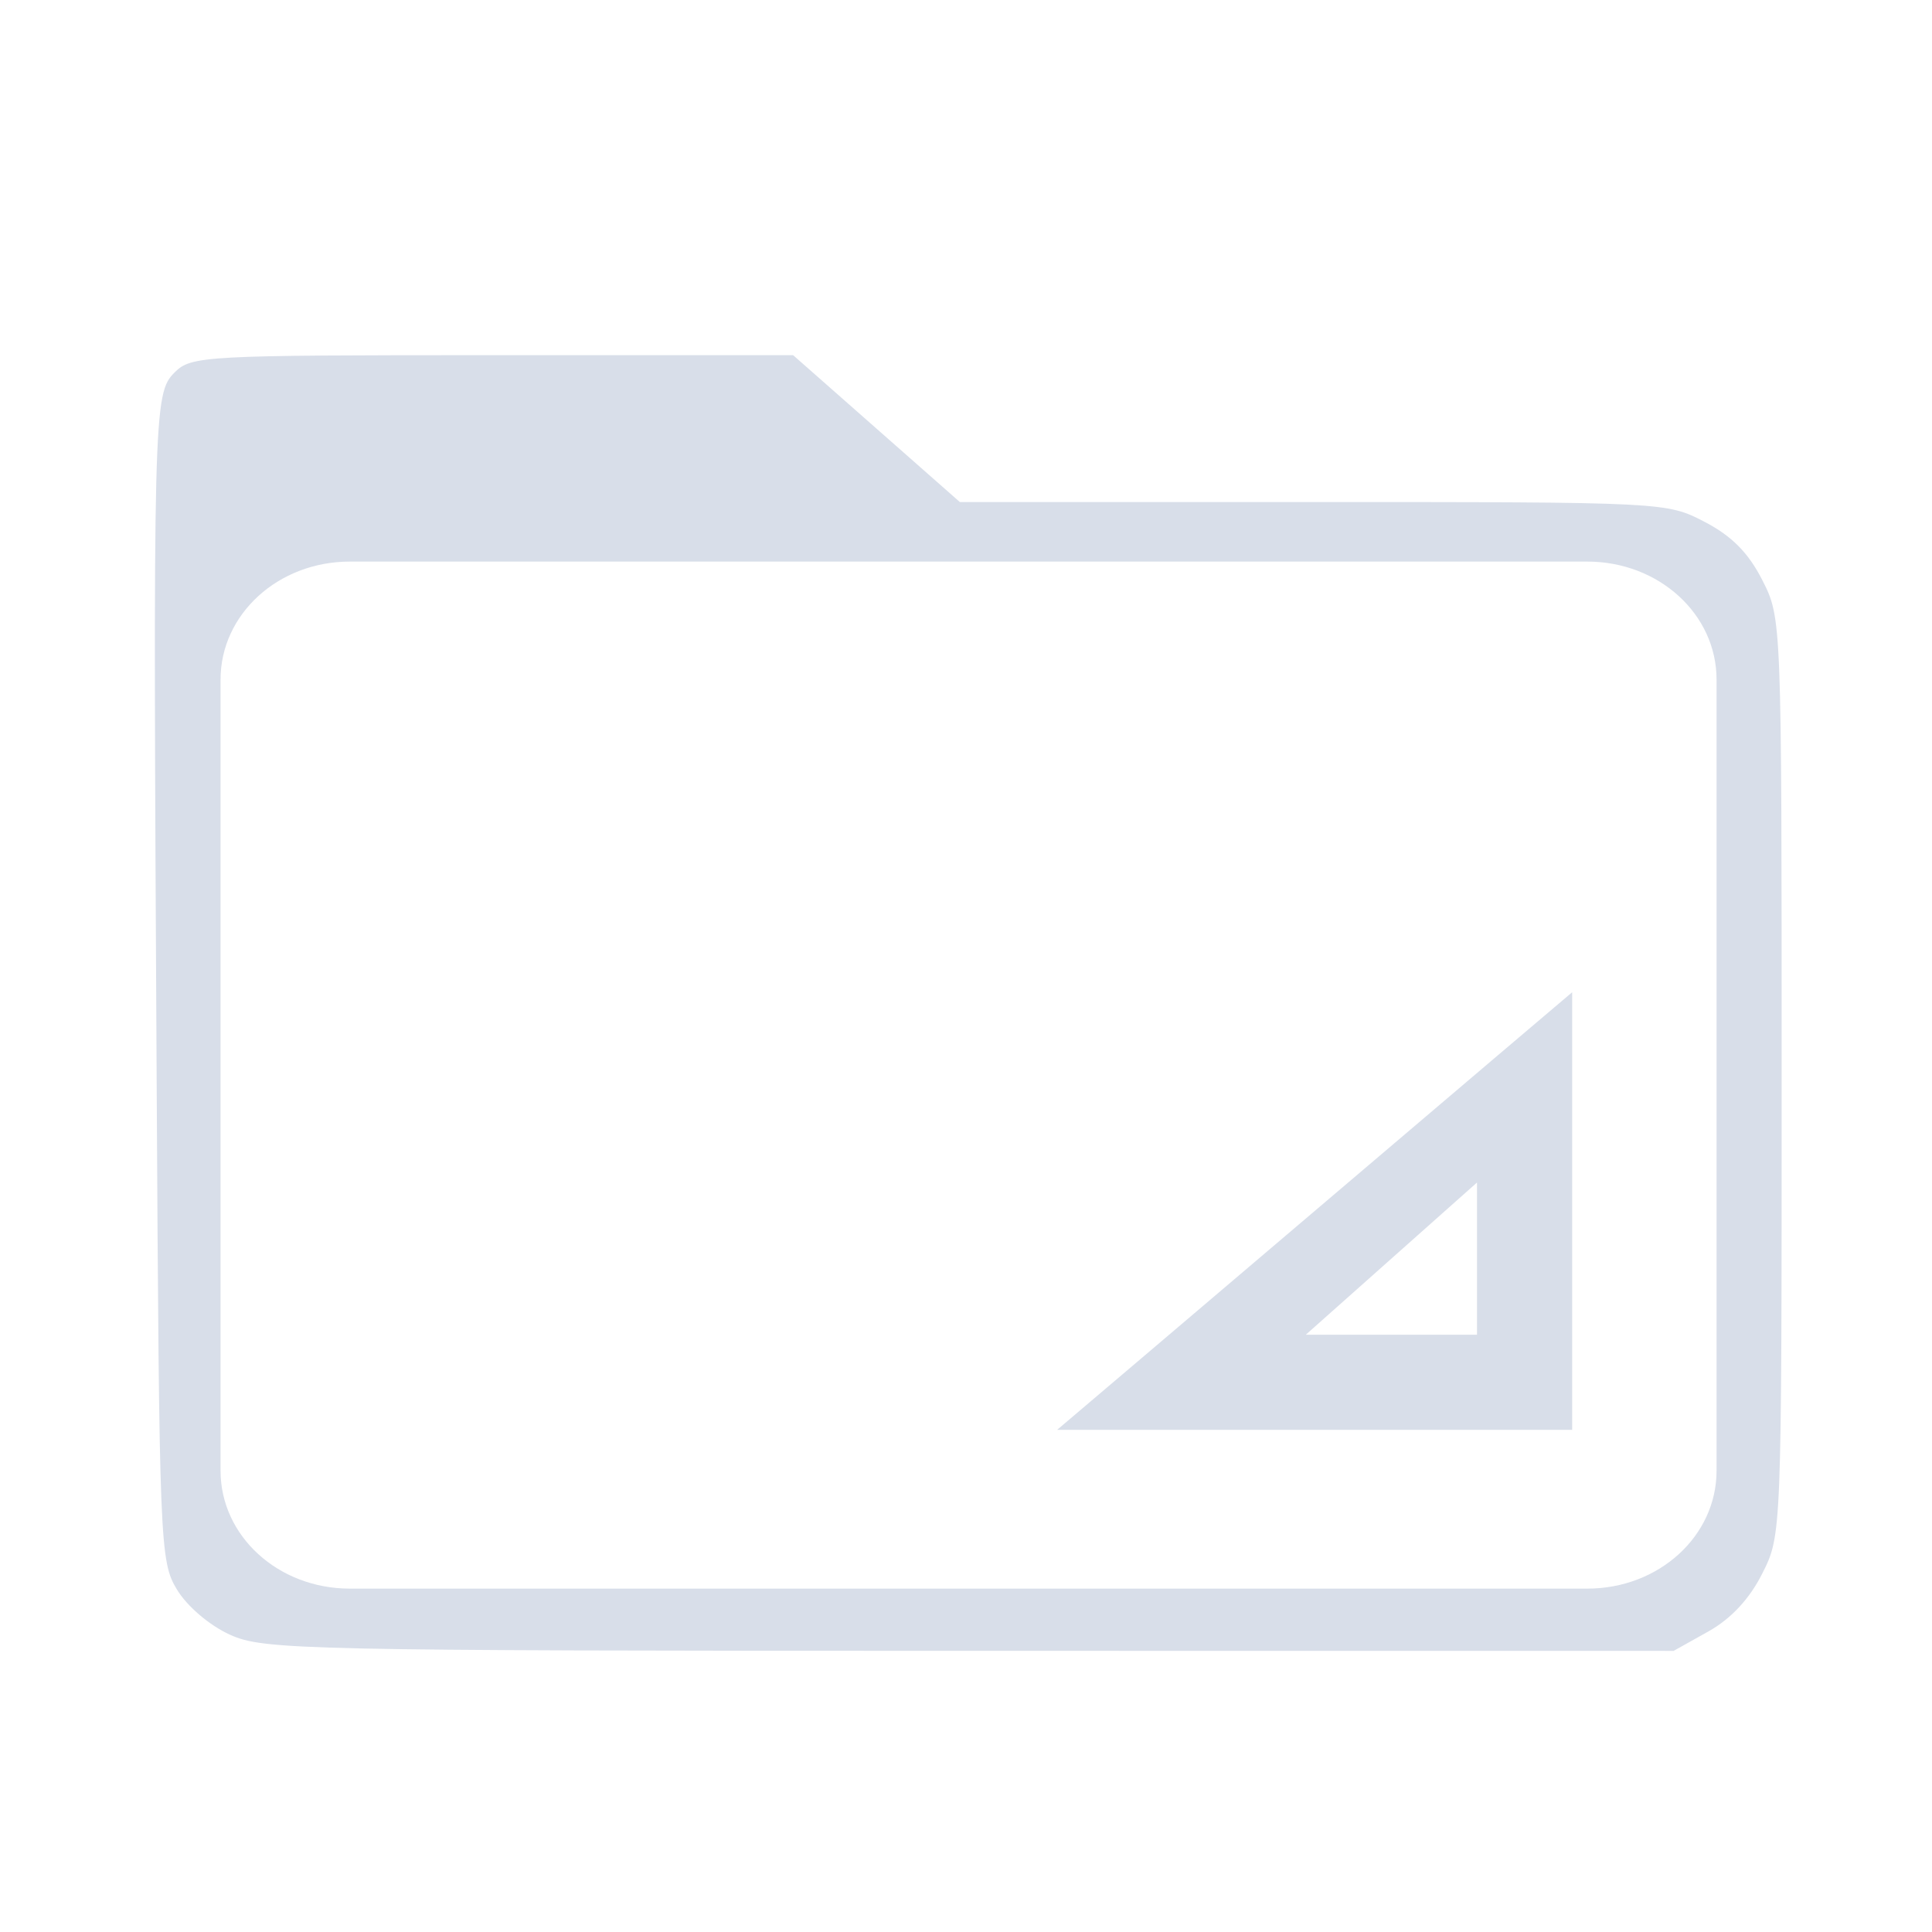
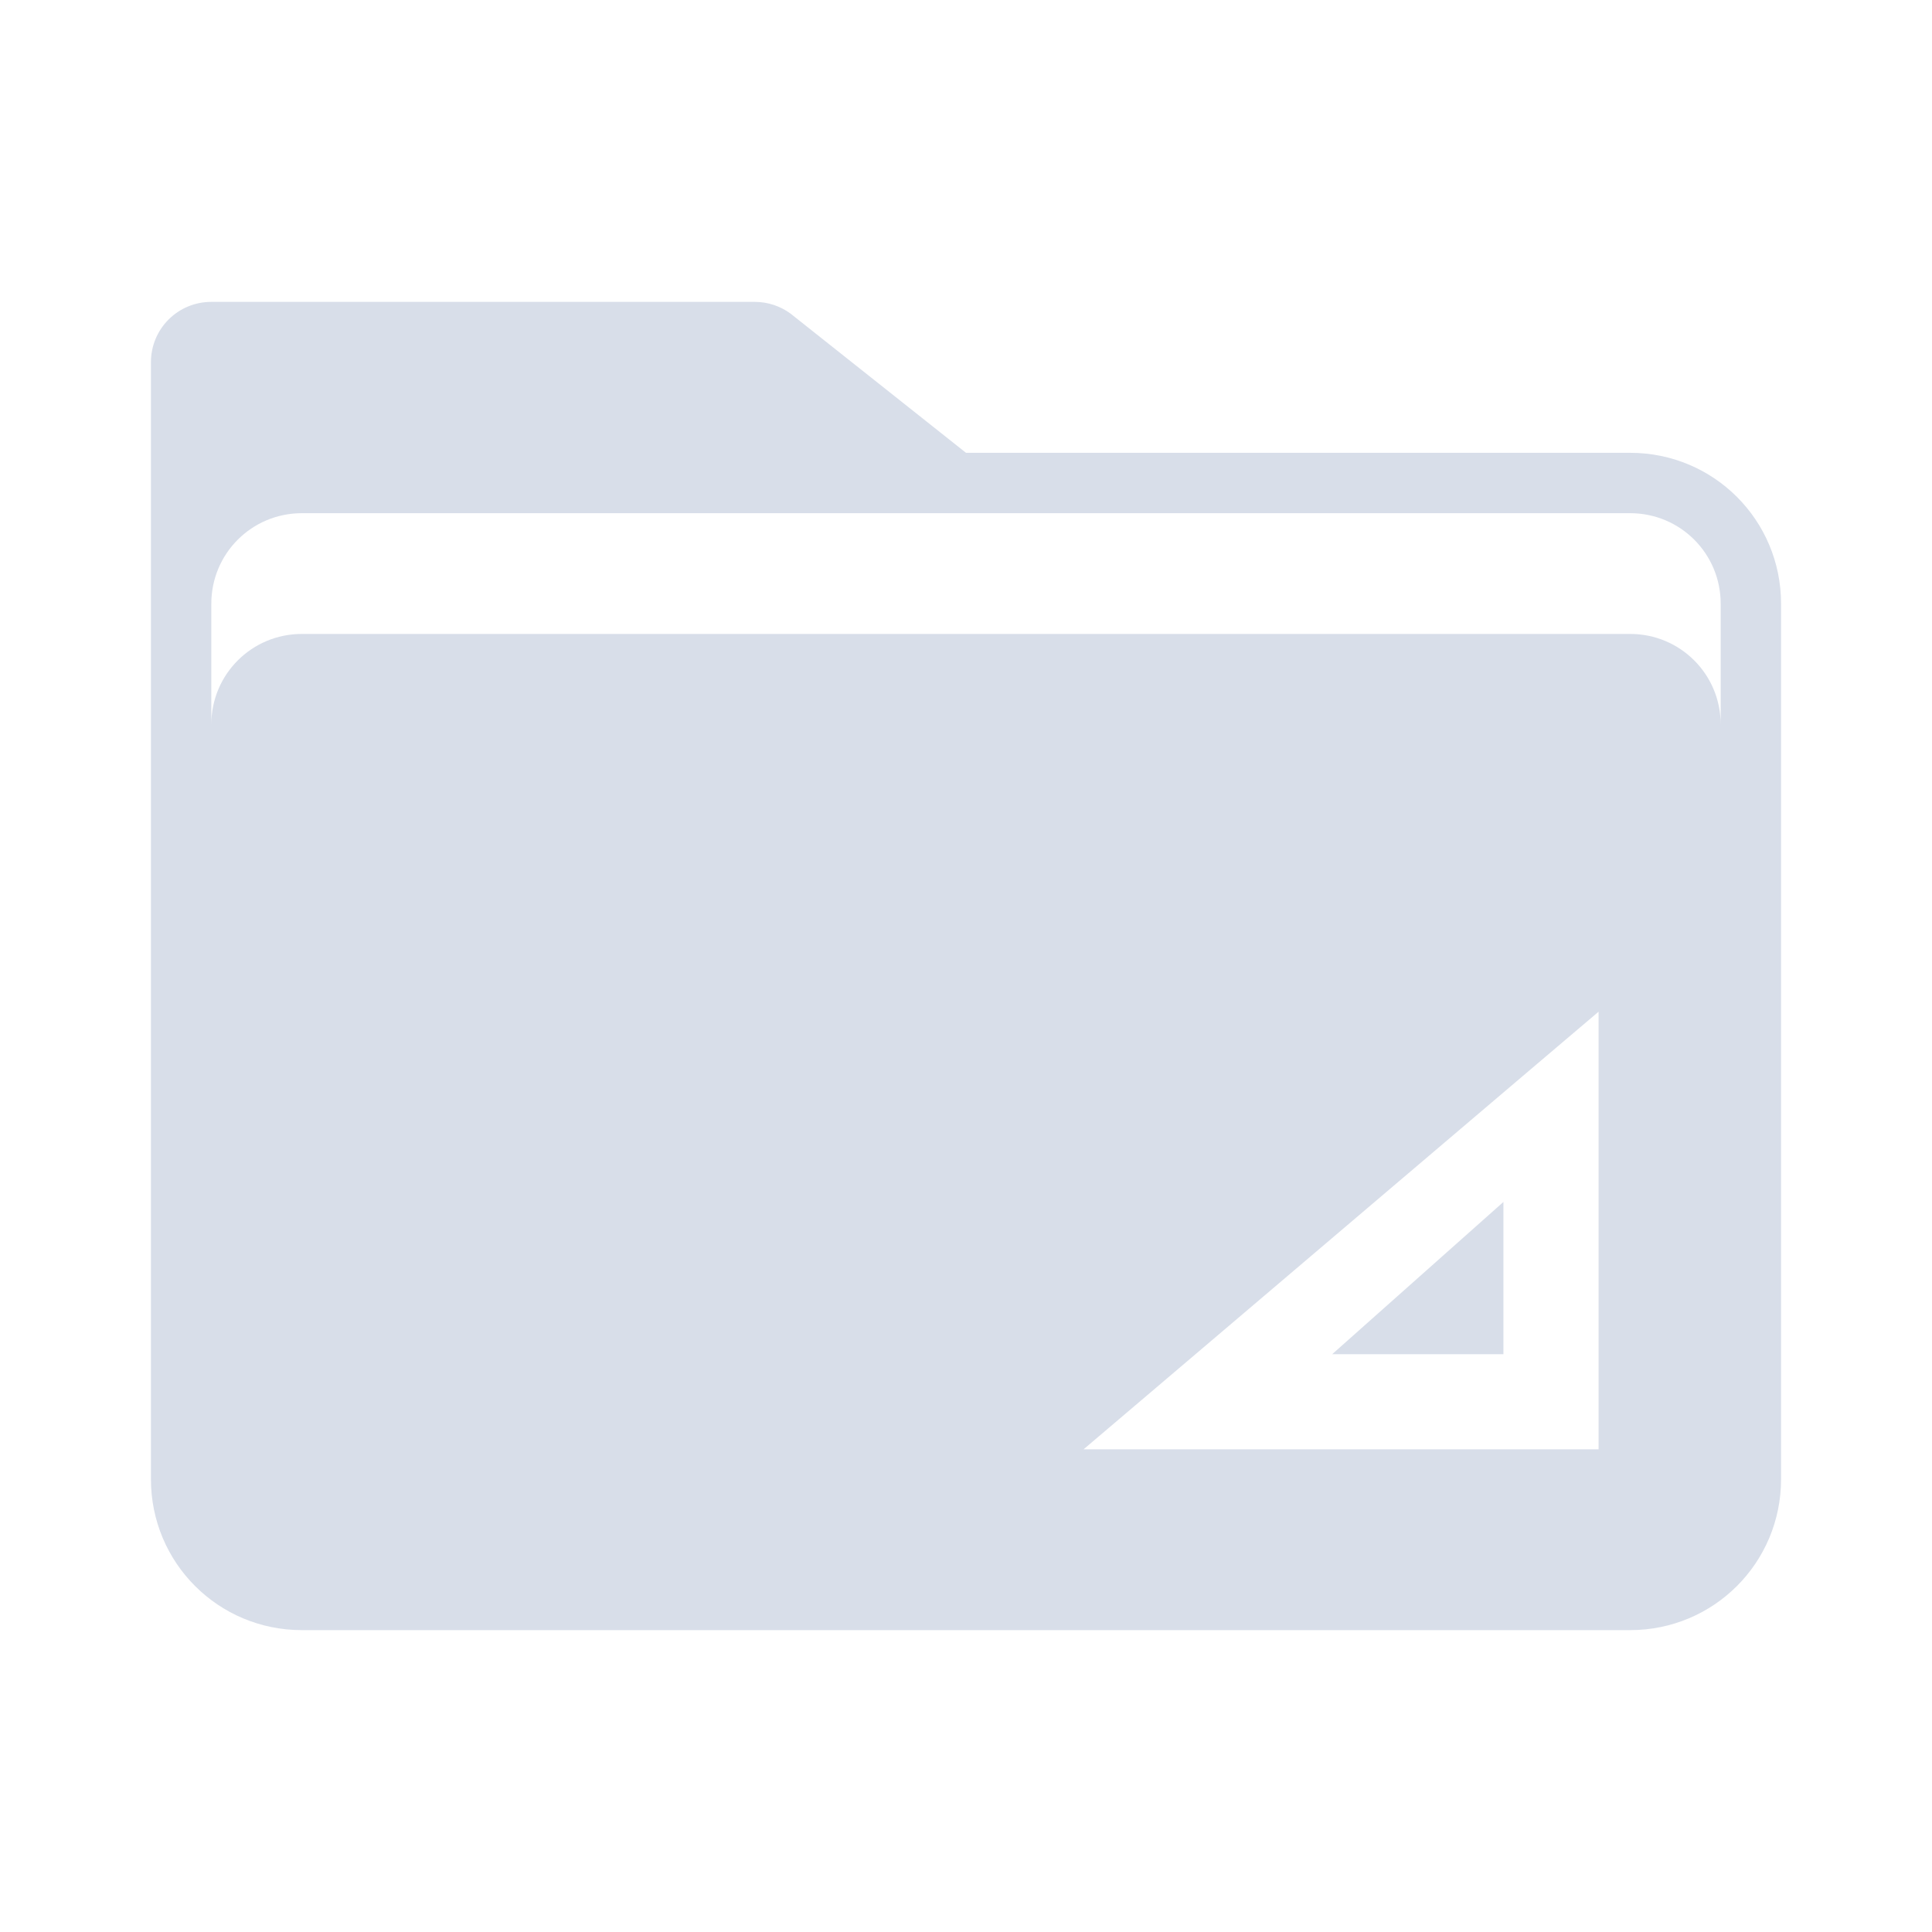
<svg xmlns="http://www.w3.org/2000/svg" width="64" height="64" version="1.1" id="svg73">
  <defs id="defs29">
    <style id="current-color-scheme" type="text/css">.ColorScheme-Text {color:#d8dee9} .ColorScheme-Highlight {color:#3b4252}</style>
  </defs>
-   <path id="path1575" style="opacity:1;fill:currentColor;fill-opacity:1;stroke:none;stroke-width:0.65" class="ColorScheme-Text" d="M 17.726 13.611 C 9.02 13.611 8.653 13.631 8.153 14.131 C 7.513 14.771 7.501 15.259 7.613 35.468 C 7.69 49.464 7.71 49.935 8.224 50.784 C 8.529 51.289 9.206 51.866 9.82 52.144 C 10.831 52.604 11.974 52.628 32.091 52.629 L 53.296 52.631 L 54.337 52.049 C 55.023 51.665 55.578 51.071 55.963 50.307 C 56.548 49.147 56.549 49.141 56.549 35.337 C 56.549 21.529 56.549 21.527 55.963 20.378 C 55.547 19.561 55.045 19.055 54.23 18.631 C 53.089 18.037 53.031 18.034 42.442 18.034 L 31.801 18.034 L 29.291 15.823 L 26.78 13.611 L 17.726 13.611 z M 13.43 19.827 L 50.697 19.827 C 52.853 19.827 54.589 21.412 54.589 23.38 L 54.589 47.205 C 54.589 49.173 52.853 50.756 50.697 50.756 L 13.43 50.756 C 11.273 50.756 9.537 49.173 9.537 47.205 L 9.537 23.38 C 9.537 21.412 11.273 19.827 13.43 19.827 z M 50.241 32.796 L 48.058 34.648 L 37.476 43.643 L 34.731 45.974 L 38.335 45.974 L 48.918 45.974 L 50.241 45.974 L 50.241 44.652 L 50.241 35.657 L 50.241 32.796 z M 47.375 38.526 L 47.375 43.11 L 42.219 43.11 L 47.375 38.526 z " transform="matrix(1.1,0,0,1.1,-3.184593,-3.206545)" />
+   <path id="path5" style="fill:currentColor" class="ColorScheme-Text" d="M 7 10 C 5.892 10 5 10.892 5 12 L 5 13 L 5 20 L 5 49 C 5 51.77 7.23 54 10 54 L 54 54 C 56.77 54 59 51.77 59 49 L 59 20 C 59 17.23 56.77 15 54 15 L 32 15 L 26.186 10.387 C 25.854 10.144 25.444 10 25 10 L 7 10 z M 10 17 L 54 17 C 55.662 17 57 18.338 57 20 L 57 24 C 57 22.338 55.662 21 54 21 L 10 21 C 8.338 21 7 22.338 7 24 L 7 20 C 7 18.338 8.338 17 10 17 z M 52.955 33.514 L 52.955 36.66 L 52.955 46.555 L 52.955 48.01 L 51.5 48.01 L 39.859 48.01 L 35.895 48.01 L 38.914 45.445 L 50.555 35.551 L 52.955 33.514 z M 49.803 39.816 L 44.131 44.859 L 49.803 44.859 L 49.803 39.816 z " />
</svg>
